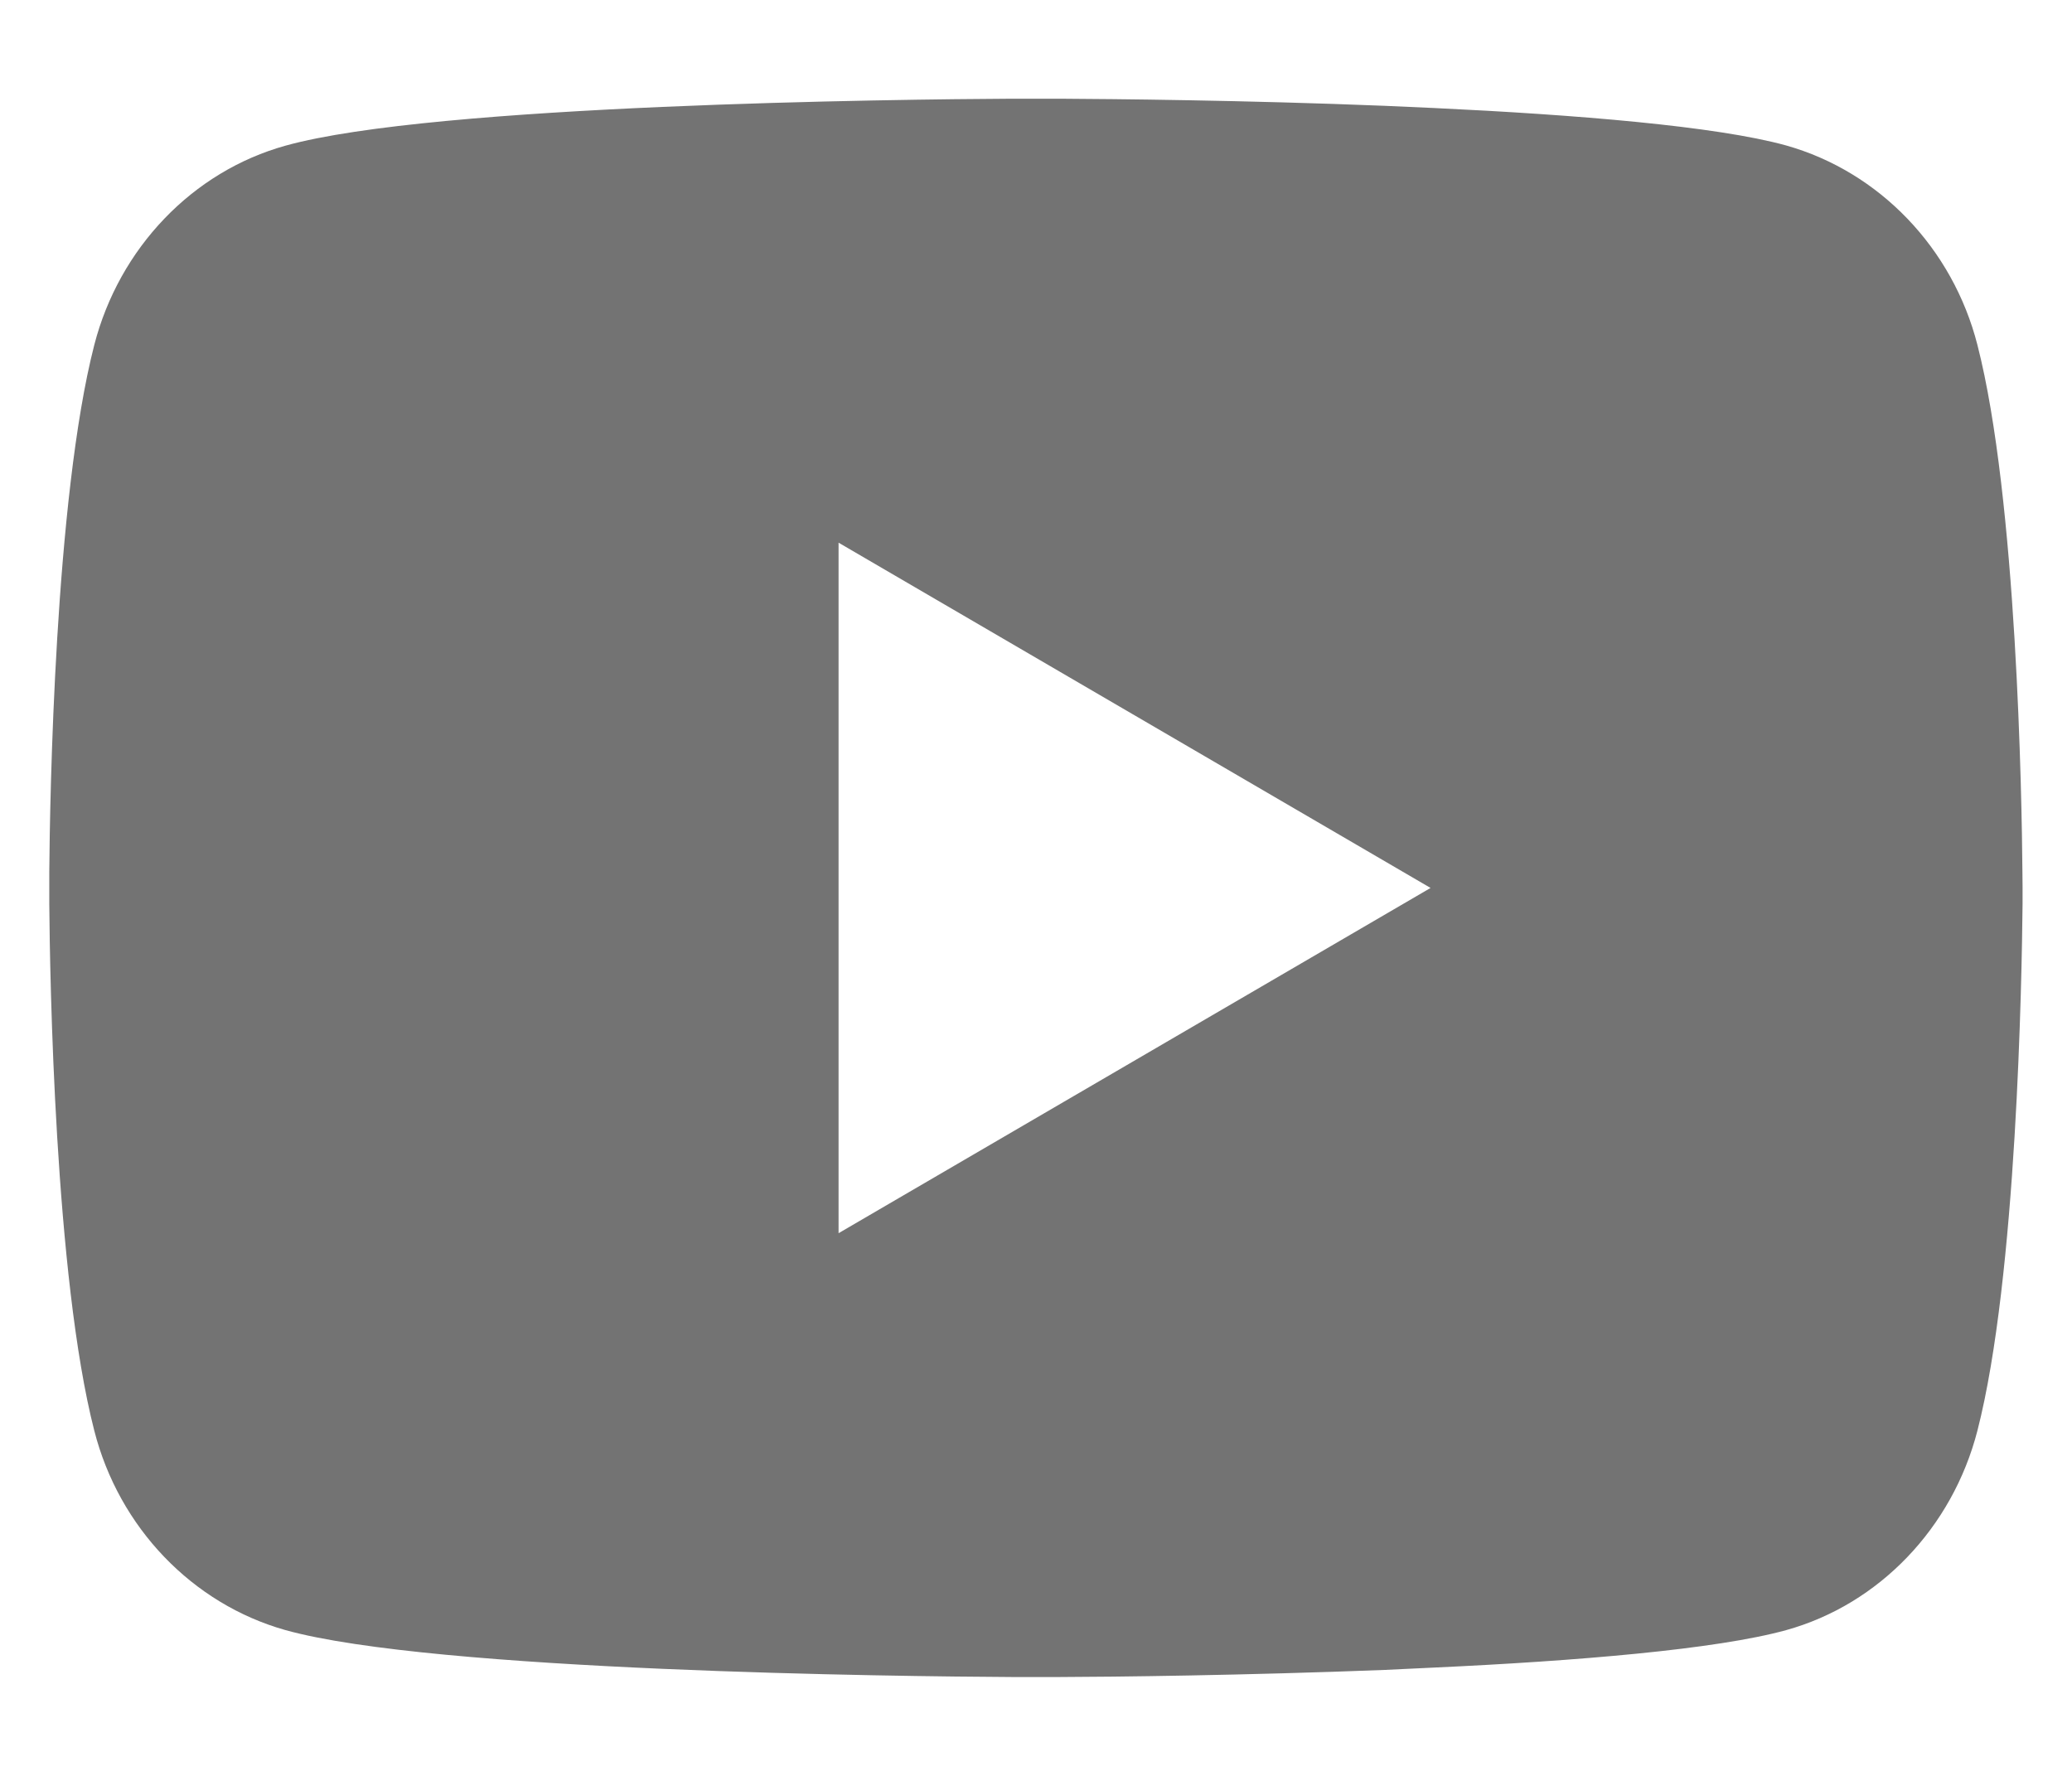
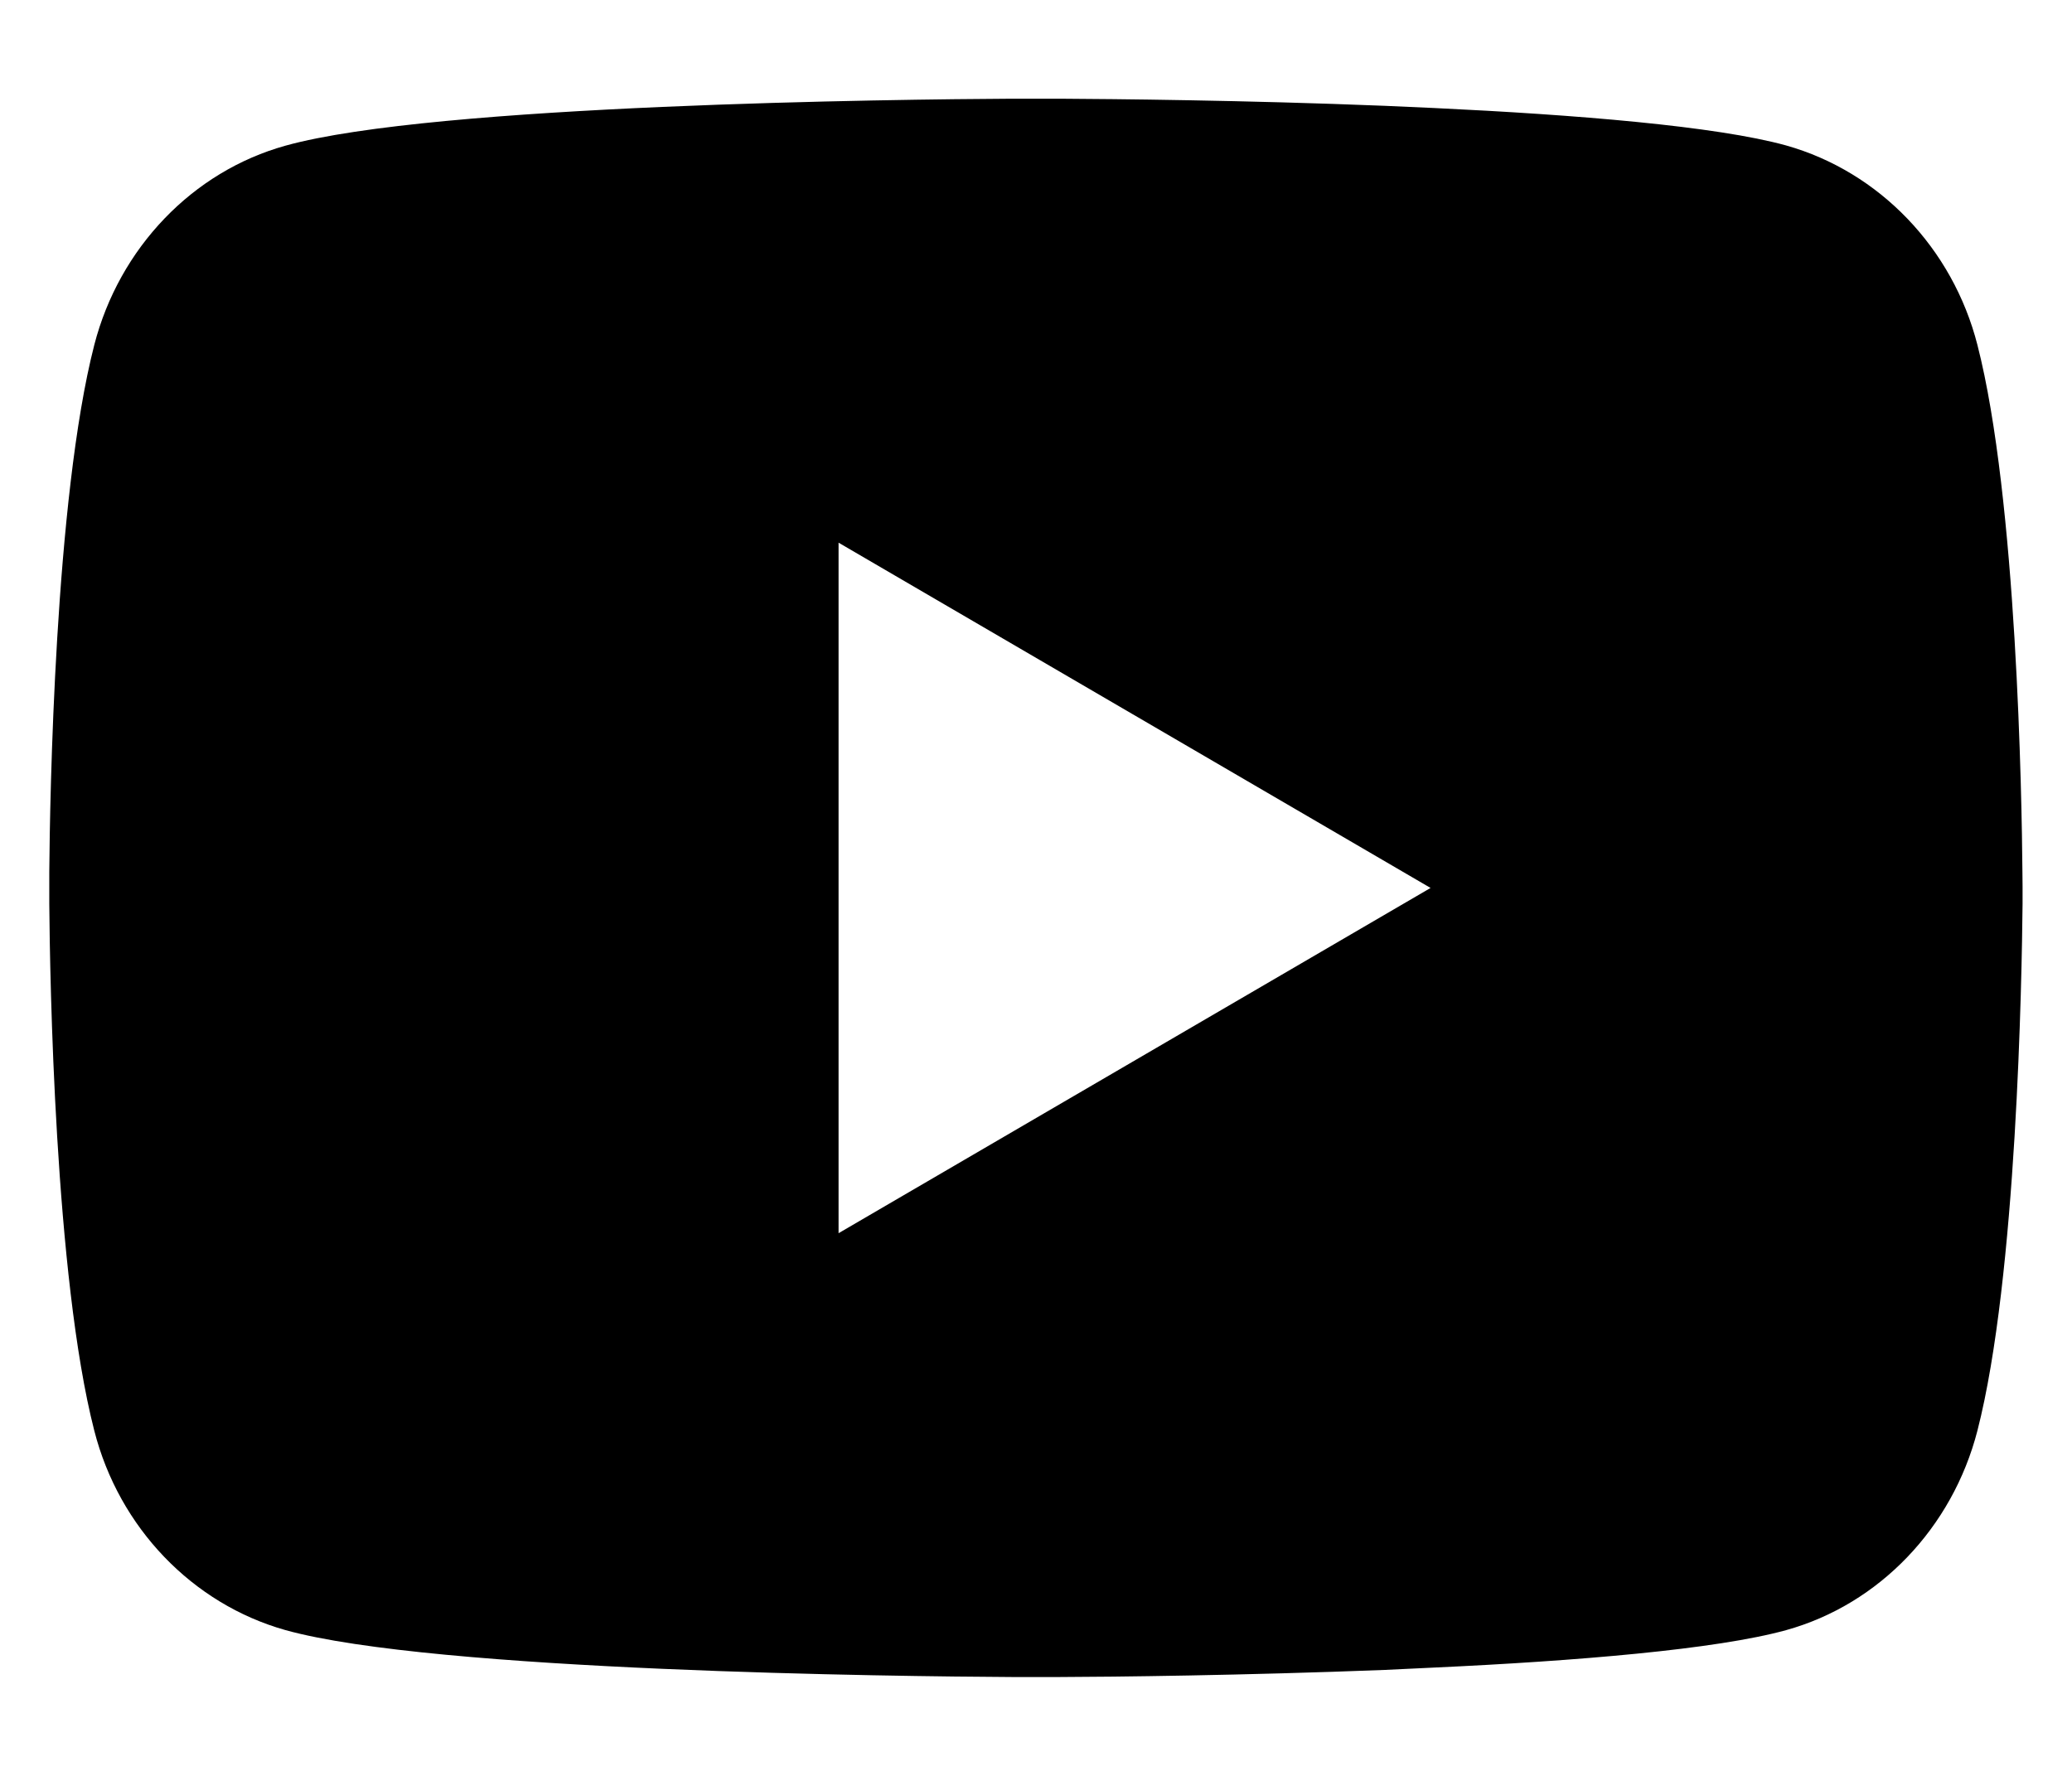
- <svg xmlns="http://www.w3.org/2000/svg" width="14" height="12" viewBox="0 0 14 12" fill="none">
-   <path d="M7.162 0.667C7.518 0.669 8.409 0.677 9.356 0.715L9.692 0.73C10.644 0.775 11.596 0.852 12.069 0.983C12.699 1.161 13.194 1.677 13.361 2.331C13.628 3.371 13.661 5.399 13.665 5.891L13.666 5.992V6.108C13.661 6.599 13.628 8.628 13.361 9.667C13.192 10.324 12.696 10.841 12.069 11.015C11.596 11.146 10.644 11.224 9.692 11.268L9.356 11.284C8.409 11.321 7.518 11.331 7.162 11.332L7.006 11.332H6.836C6.082 11.328 2.932 11.294 1.929 11.015C1.3 10.838 0.804 10.322 0.637 9.667C0.37 8.627 0.337 6.599 0.333 6.108V5.891C0.337 5.399 0.37 3.37 0.637 2.331C0.806 1.675 1.302 1.158 1.93 0.984C2.932 0.705 6.083 0.671 6.836 0.667H7.162ZM5.666 3.667V8.333L9.666 6L5.666 3.667Z" fill="#737373" />
+ <svg xmlns="http://www.w3.org/2000/svg" width="14" height="12" viewBox="0 0 14 12">
+   <path d="M7.162 0.667C7.518 0.669 8.409 0.677 9.356 0.715L9.692 0.73C10.644 0.775 11.596 0.852 12.069 0.983C12.699 1.161 13.194 1.677 13.361 2.331C13.628 3.371 13.661 5.399 13.665 5.891L13.666 5.992V6.108C13.661 6.599 13.628 8.628 13.361 9.667C13.192 10.324 12.696 10.841 12.069 11.015C11.596 11.146 10.644 11.224 9.692 11.268L9.356 11.284C8.409 11.321 7.518 11.331 7.162 11.332L7.006 11.332H6.836C6.082 11.328 2.932 11.294 1.929 11.015C1.3 10.838 0.804 10.322 0.637 9.667C0.37 8.627 0.337 6.599 0.333 6.108V5.891C0.337 5.399 0.37 3.37 0.637 2.331C0.806 1.675 1.302 1.158 1.93 0.984C2.932 0.705 6.083 0.671 6.836 0.667H7.162ZM5.666 3.667V8.333L9.666 6L5.666 3.667Z" />
</svg>
